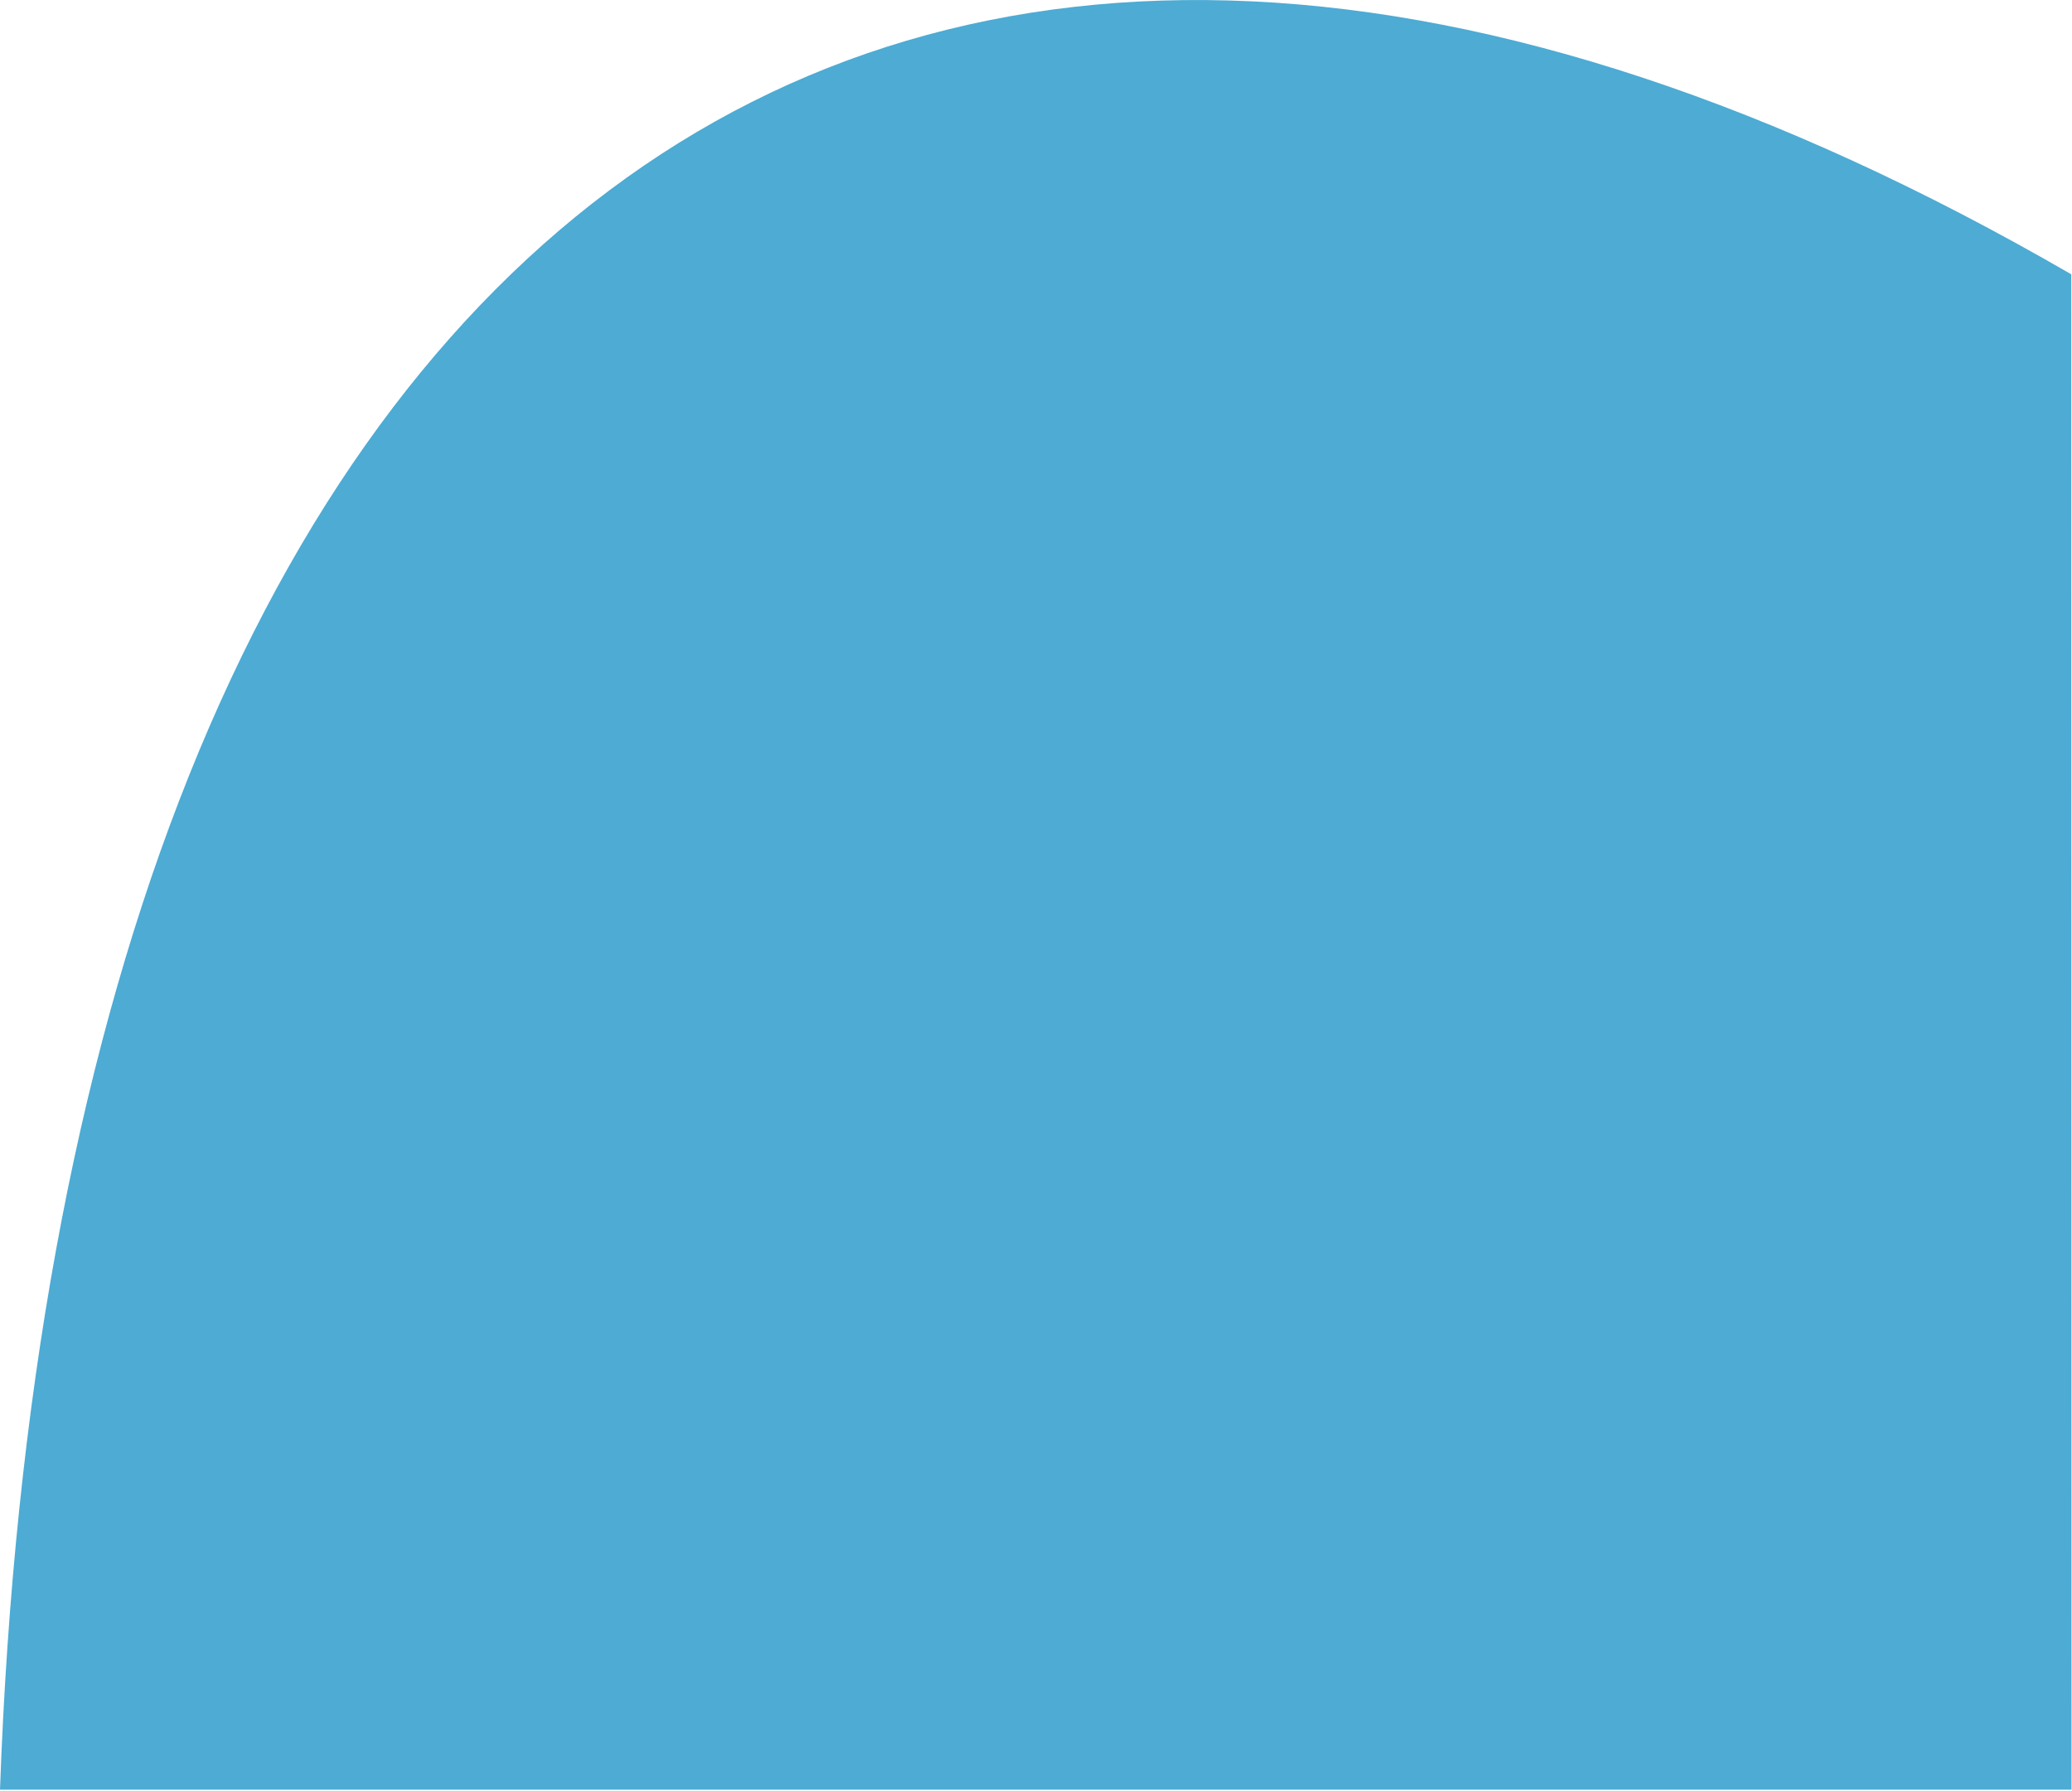
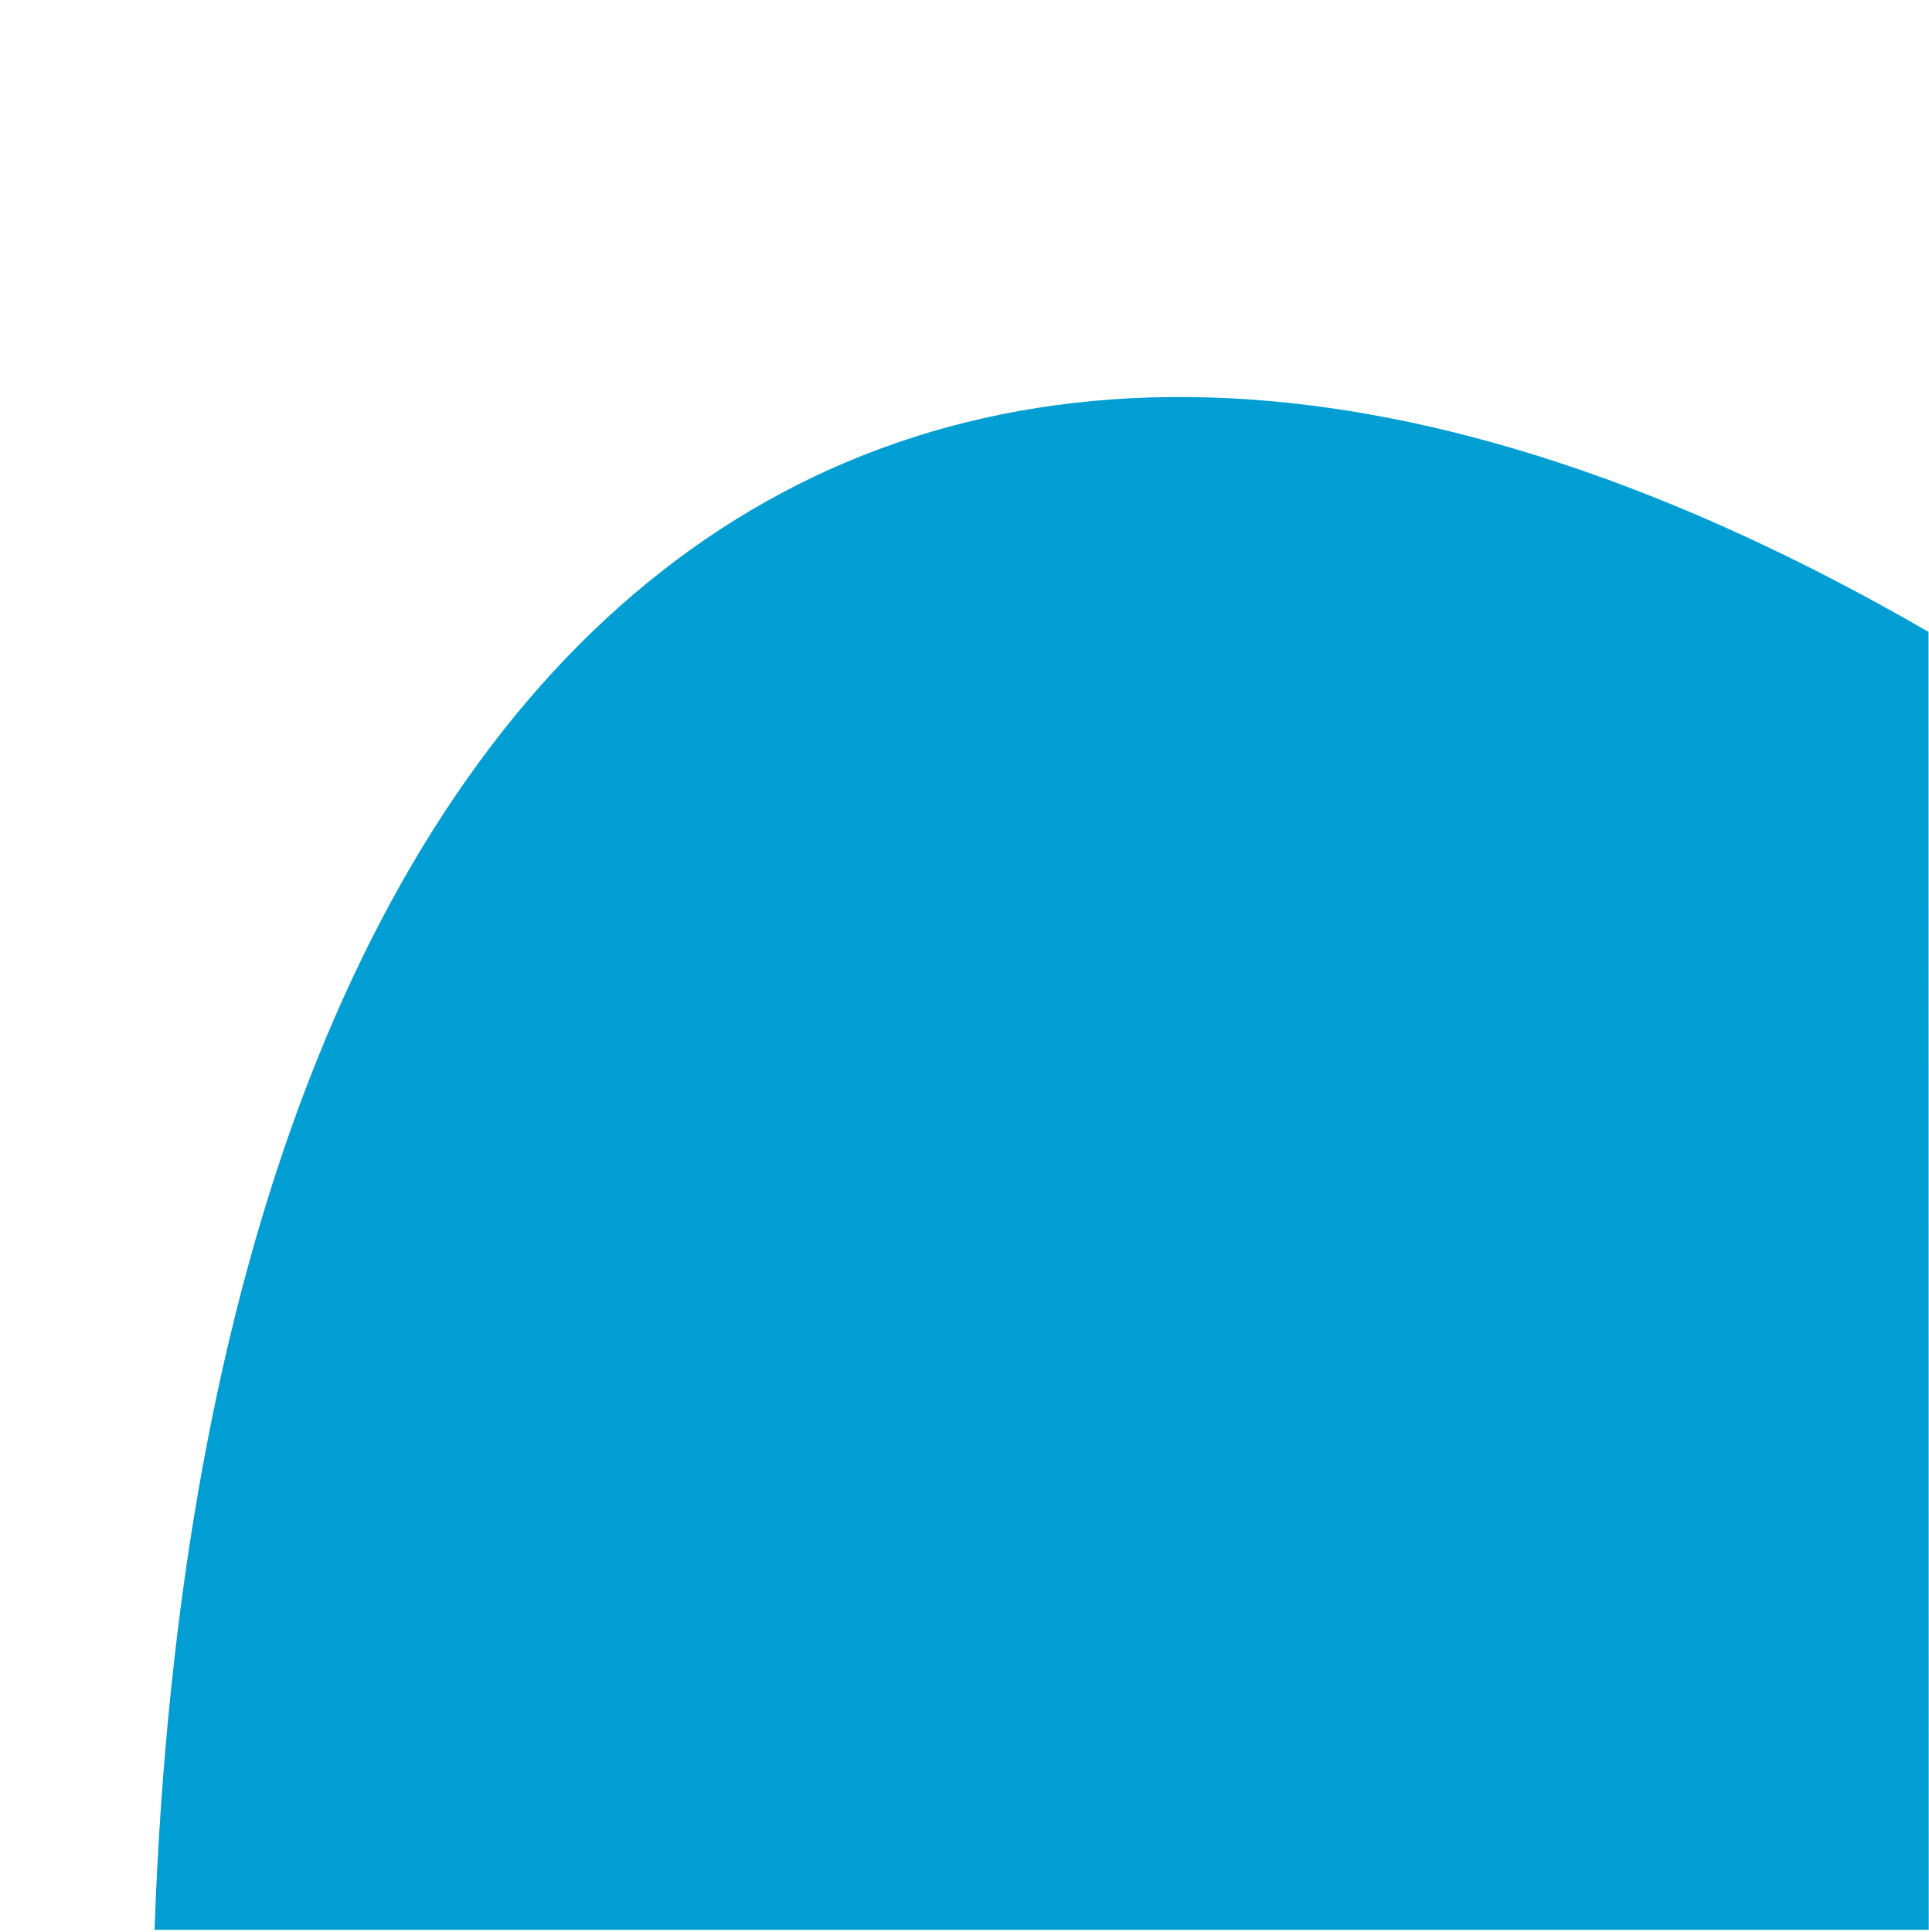
- <svg xmlns="http://www.w3.org/2000/svg" width="100%" height="100%" viewBox="0 0 2346 2027" version="1.1" xml:space="preserve" style="fill-rule:evenodd;clip-rule:evenodd;stroke-linejoin:round;stroke-miterlimit:2;">
-   <g transform="matrix(1,0,0,1,-204.288,-7963.72)">
-     <g transform="matrix(1,0,0,0.773093,0,7438.87)">
-       <g transform="matrix(-1,0,0,1.29351,2549.74,-9622.22)">
-         <path d="M0.26,8274.3C1349.9,7492.98 2282.67,8229.9 2345.45,9990.07L0,9990.07L0.26,8274.3" style="fill:rgb(77,171,212);" />
-       </g>
-     </g>
-   </g>
+ <svg xmlns="http://www.w3.org/2000/svg" width="100%" height="100%" viewBox="0 0 612 613" version="1.1" xml:space="preserve" style="fill-rule:evenodd;clip-rule:evenodd;stroke-linejoin:round;stroke-miterlimit:2;">
+   <rect id="OverlayBubbles" x="0" y="0" width="612" height="612.29" style="fill:none;" />
+   <path d="M611.875,200.504c-323.912,-187.517 -547.777,-10.657 -562.846,411.786l562.909,0l-0.063,-411.786" style="fill:#009ed2;" />
</svg>
